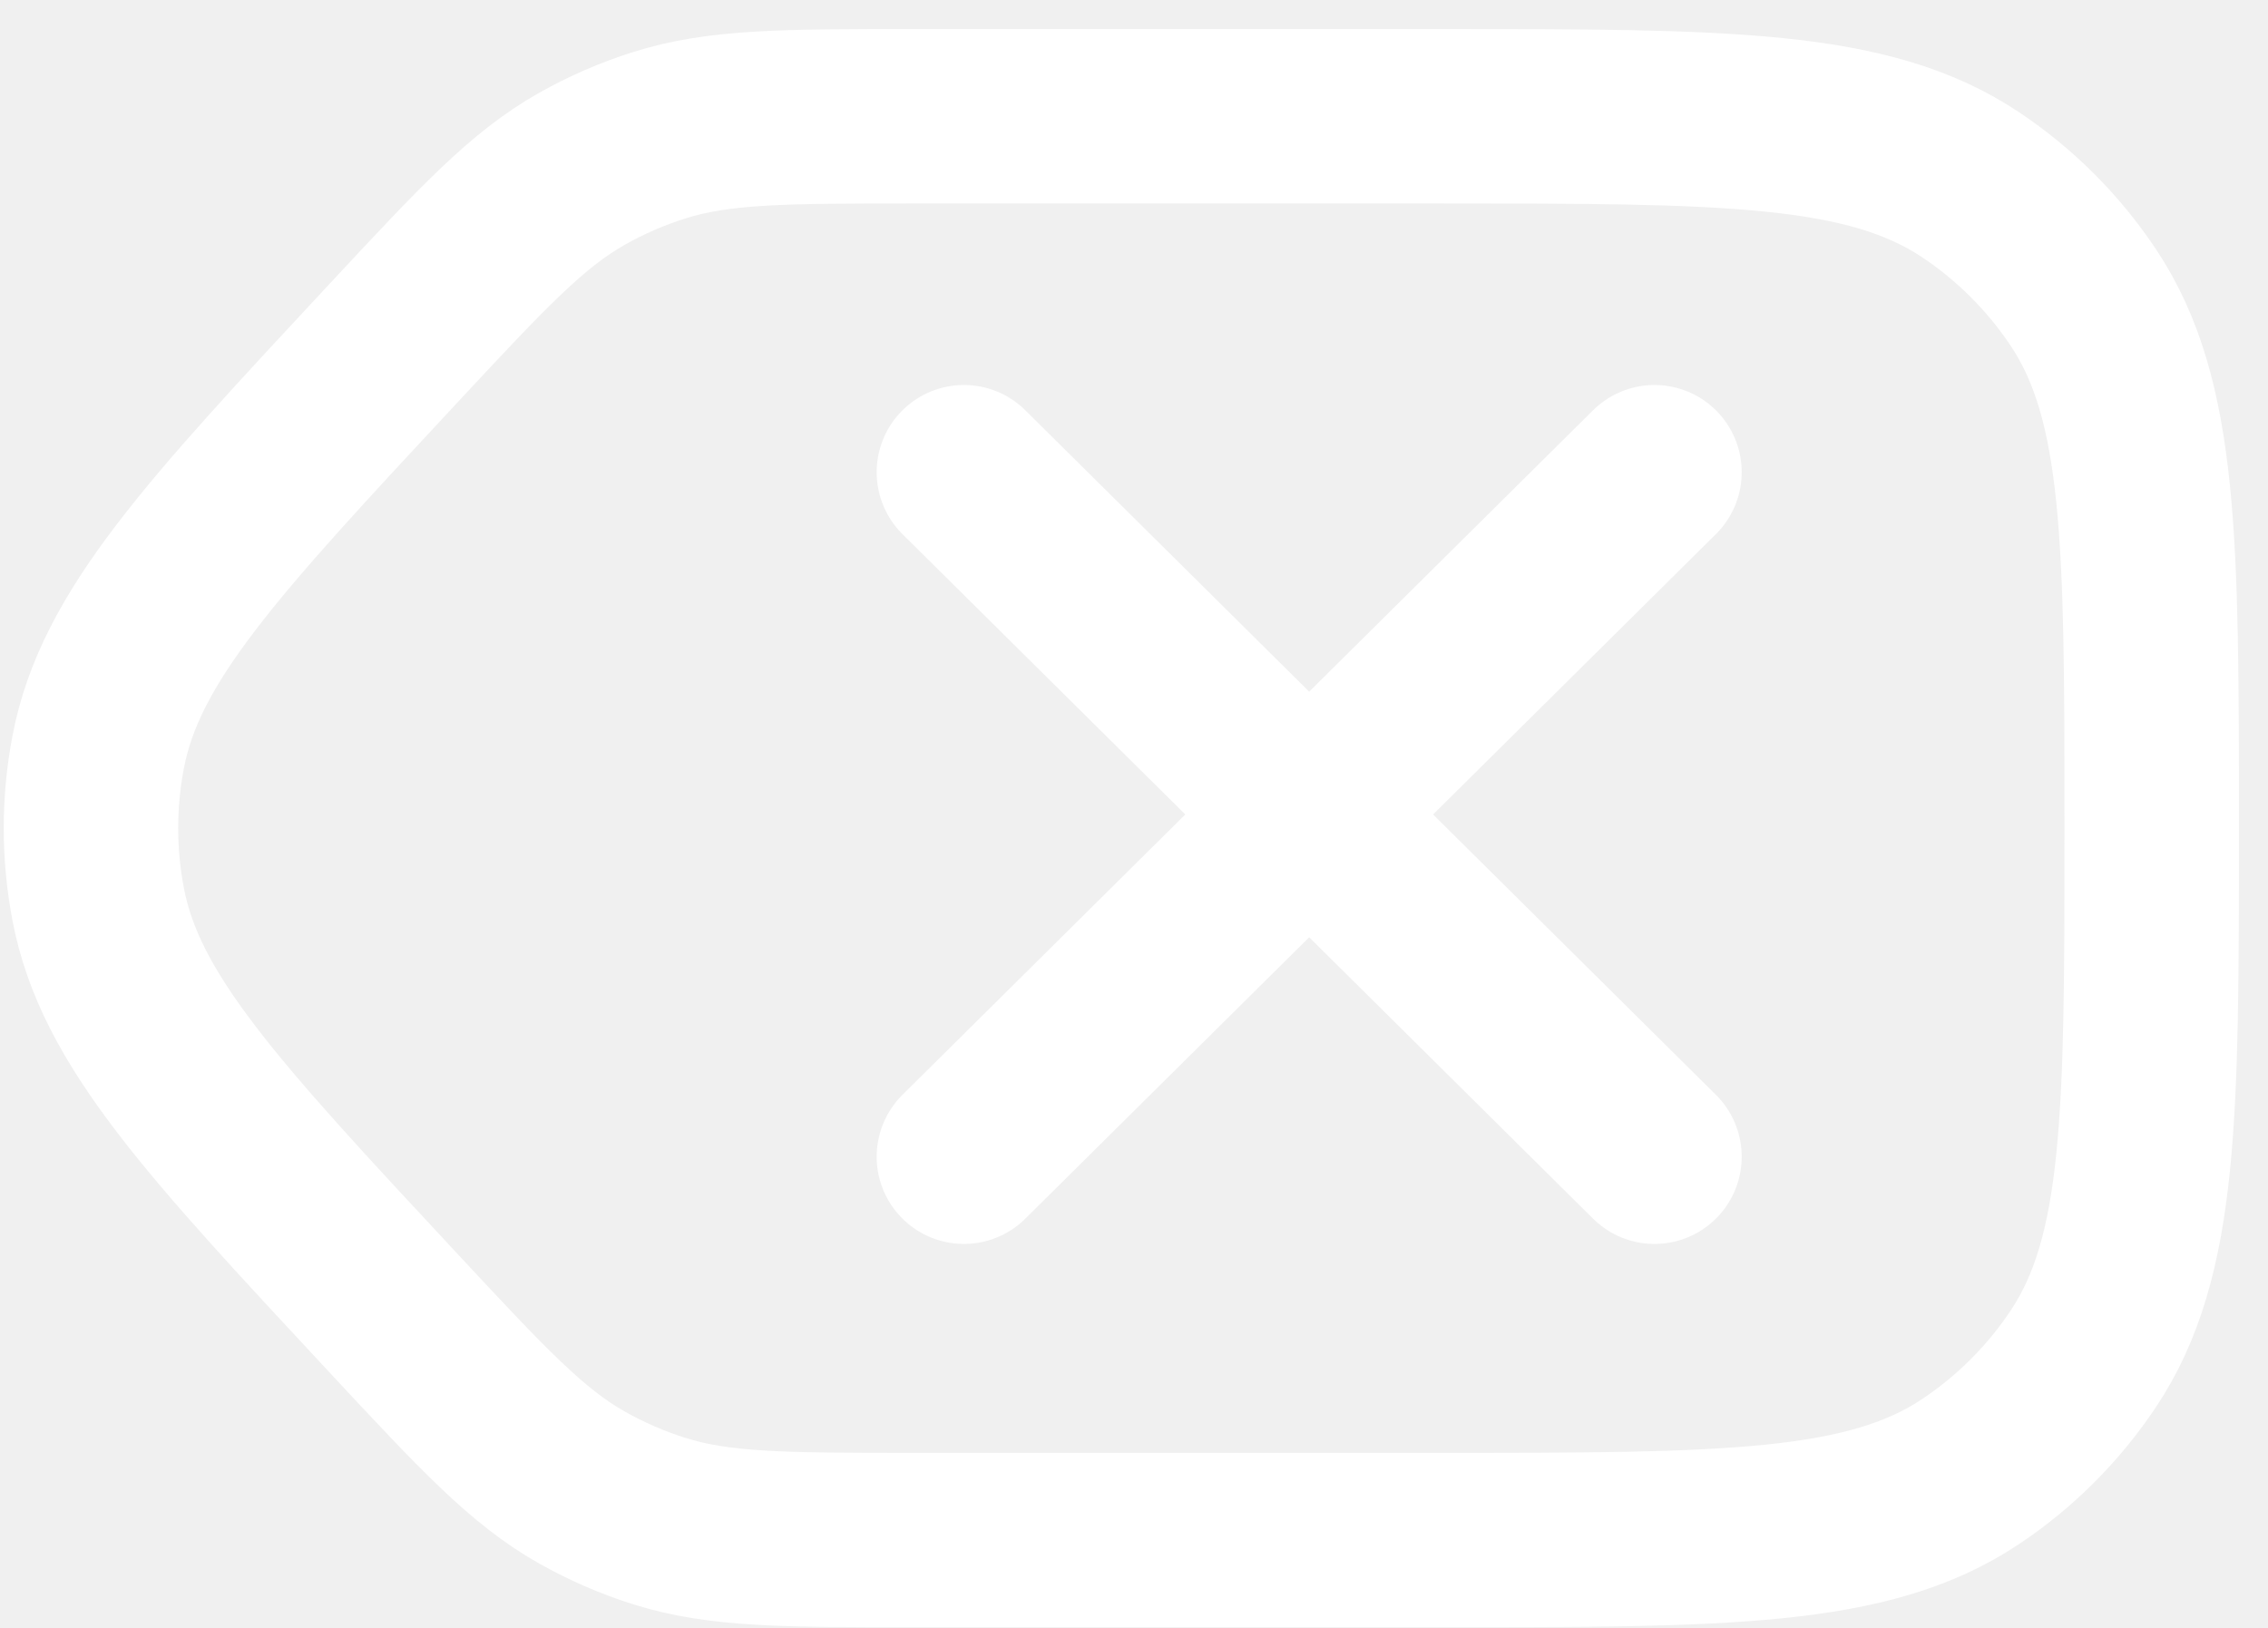
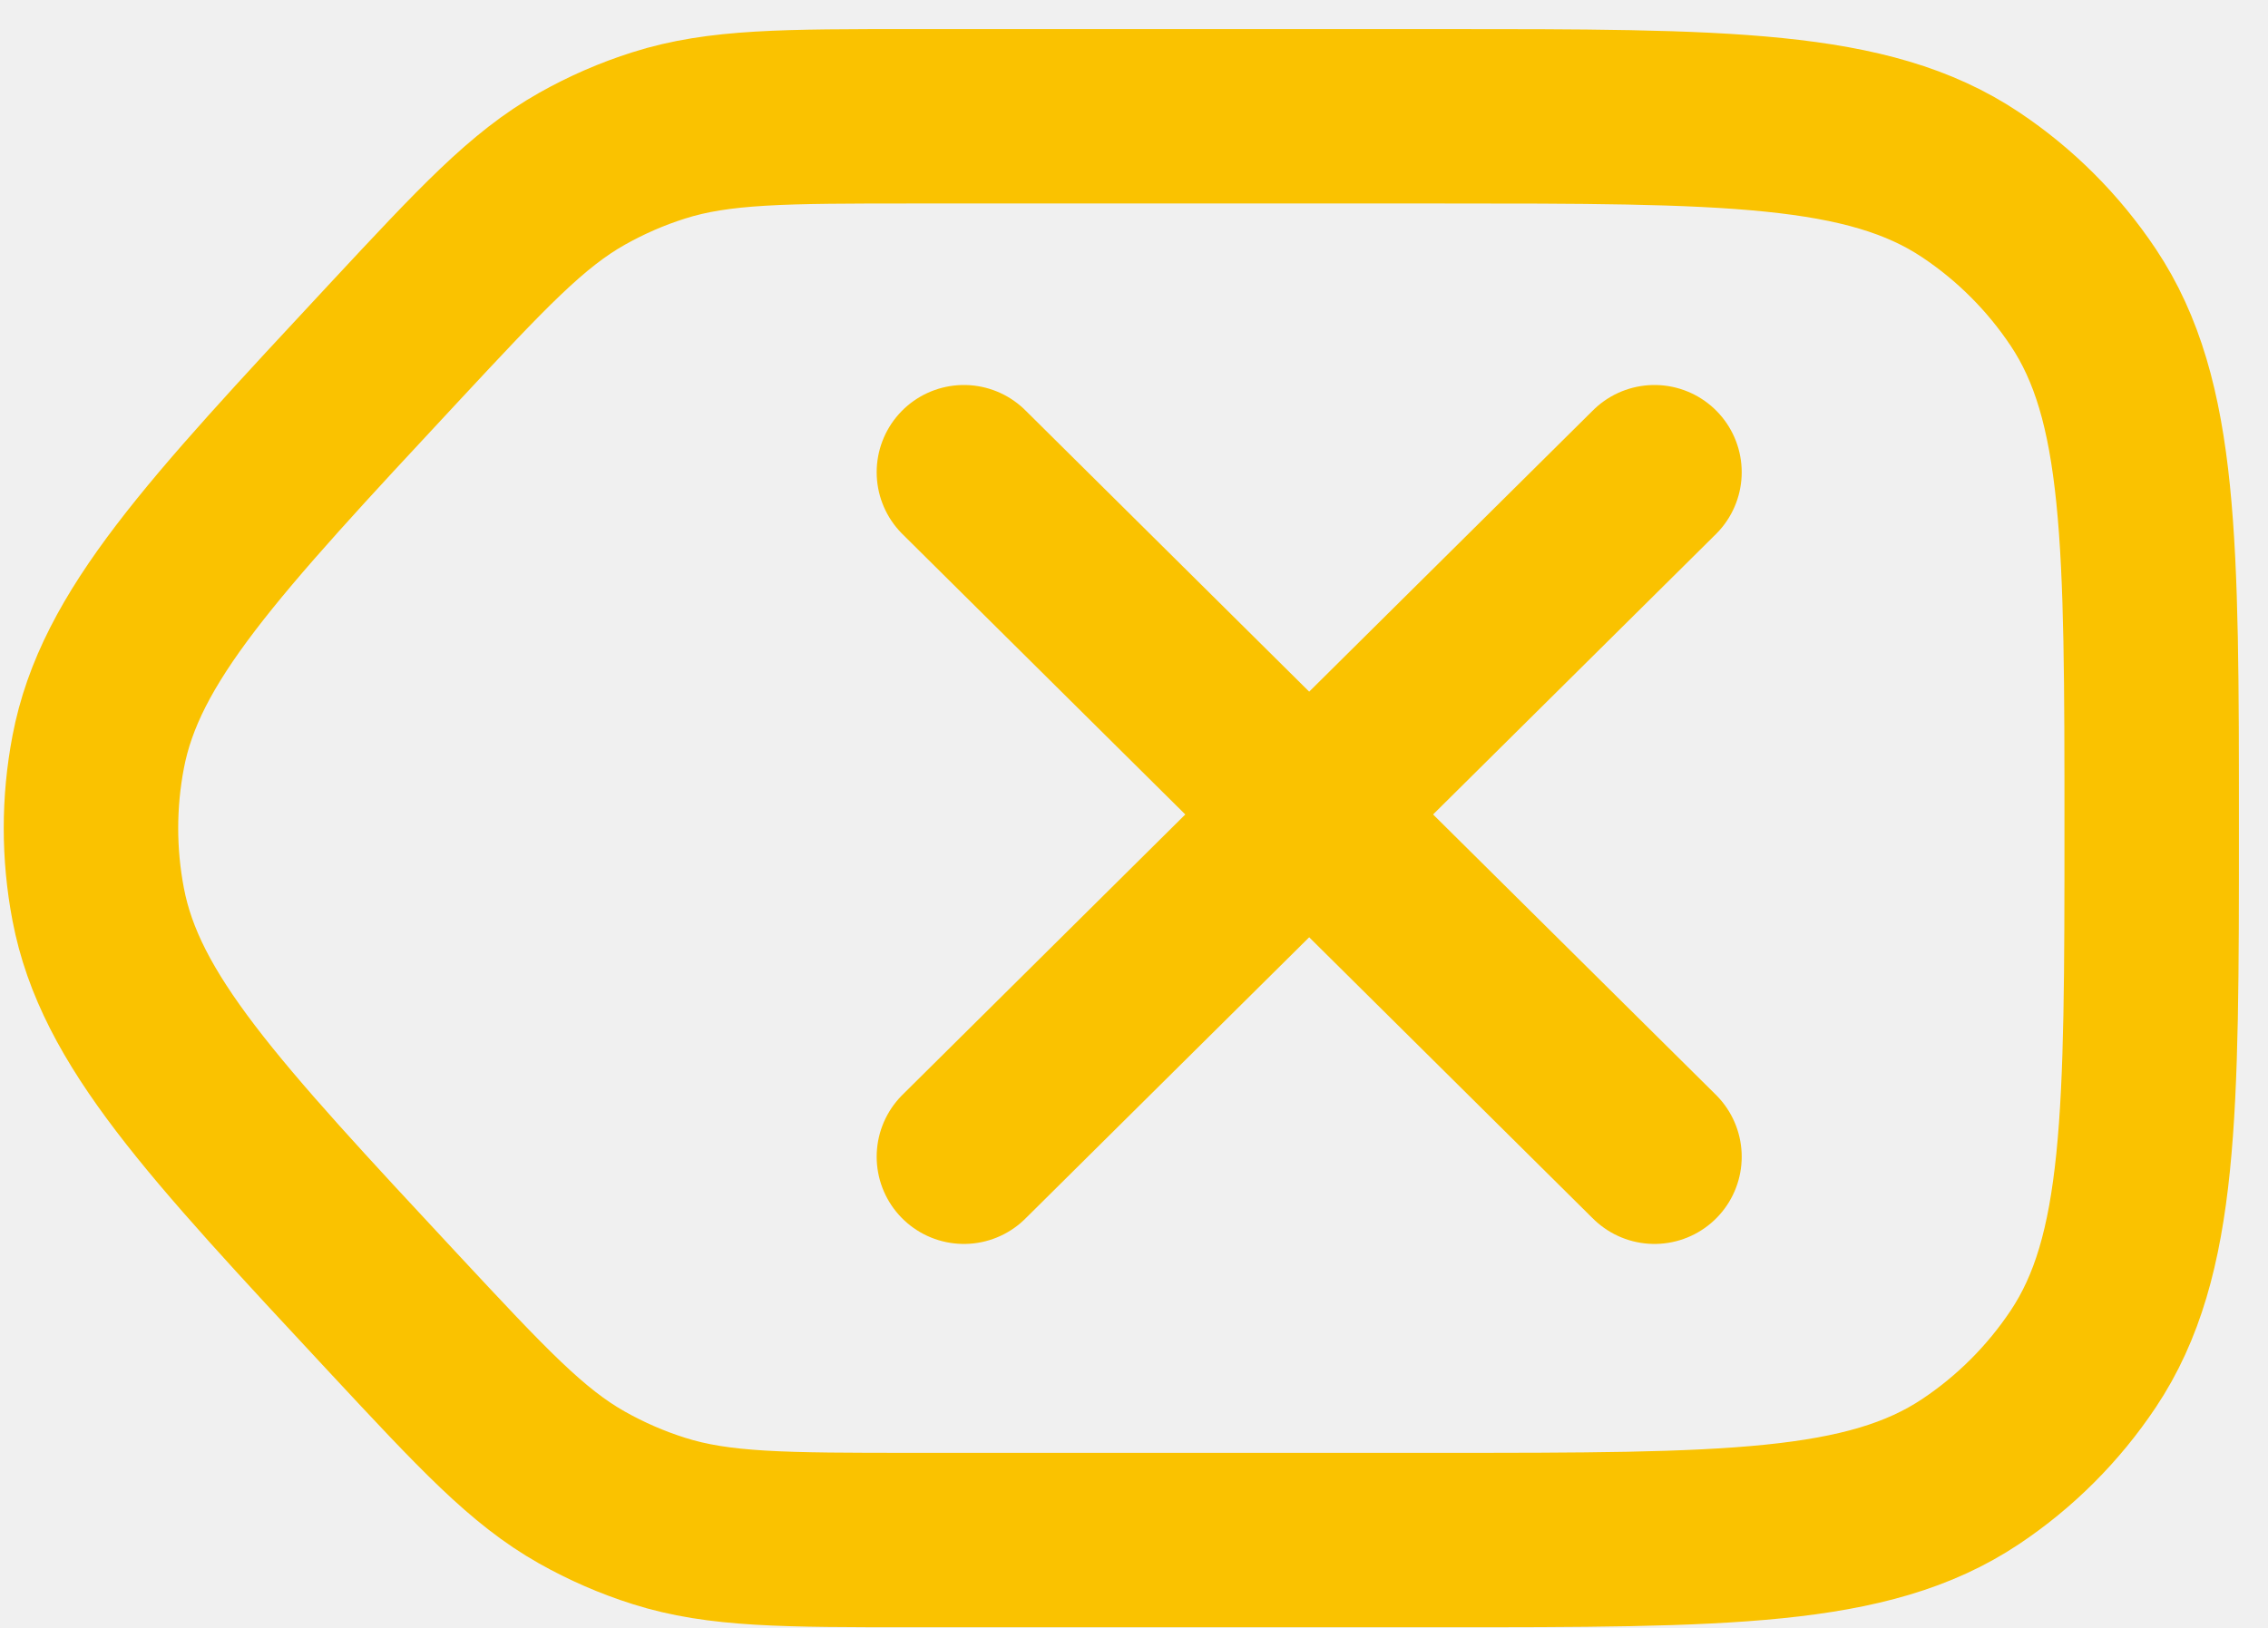
<svg xmlns="http://www.w3.org/2000/svg" width="39" height="28" viewBox="0 0 39 28" fill="none">
-   <path d="M28.45 8.122L16.575 19.896M16.575 8.122L28.45 19.896M24.756 26.489H15.73C13.485 26.489 12.362 26.489 11.328 26.16C10.869 26.015 10.427 25.822 10.008 25.586C9.063 25.053 8.298 24.231 6.768 22.588V22.588C3.633 19.22 2.065 17.537 1.688 15.553C1.523 14.688 1.523 13.801 1.688 12.936C2.065 10.952 3.633 9.269 6.768 5.901V5.901C8.298 4.258 9.063 3.436 10.008 2.903C10.427 2.667 10.869 2.474 11.328 2.329C12.362 2 13.485 2 15.73 2H24.756C29.666 2 32.121 2 33.885 3.177C34.653 3.689 35.311 4.348 35.823 5.115C37 6.879 37 9.334 37 14.244V14.244C37 19.155 37 21.61 35.823 23.374C35.311 24.141 34.653 24.8 33.885 25.312C32.121 26.489 29.666 26.489 24.756 26.489Z" stroke="#FFFFFF" stroke-width="3" stroke-linecap="round" stroke-linejoin="round" />
+   <path d="M28.45 8.122L16.575 19.896M16.575 8.122L28.45 19.896M24.756 26.489H15.73C13.485 26.489 12.362 26.489 11.328 26.16C10.869 26.015 10.427 25.822 10.008 25.586C9.063 25.053 8.298 24.231 6.768 22.588V22.588C3.633 19.22 2.065 17.537 1.688 15.553C1.523 14.688 1.523 13.801 1.688 12.936C2.065 10.952 3.633 9.269 6.768 5.901V5.901C8.298 4.258 9.063 3.436 10.008 2.903C10.427 2.667 10.869 2.474 11.328 2.329C12.362 2 13.485 2 15.73 2H24.756C29.666 2 32.121 2 33.885 3.177C34.653 3.689 35.311 4.348 35.823 5.115C37 6.879 37 9.334 37 14.244V14.244C37 19.155 37 21.61 35.823 23.374C35.311 24.141 34.653 24.8 33.885 25.312C32.121 26.489 29.666 26.489 24.756 26.489Z" stroke="#FAC200" stroke-width="3" stroke-linecap="round" stroke-linejoin="round" />
</svg>
